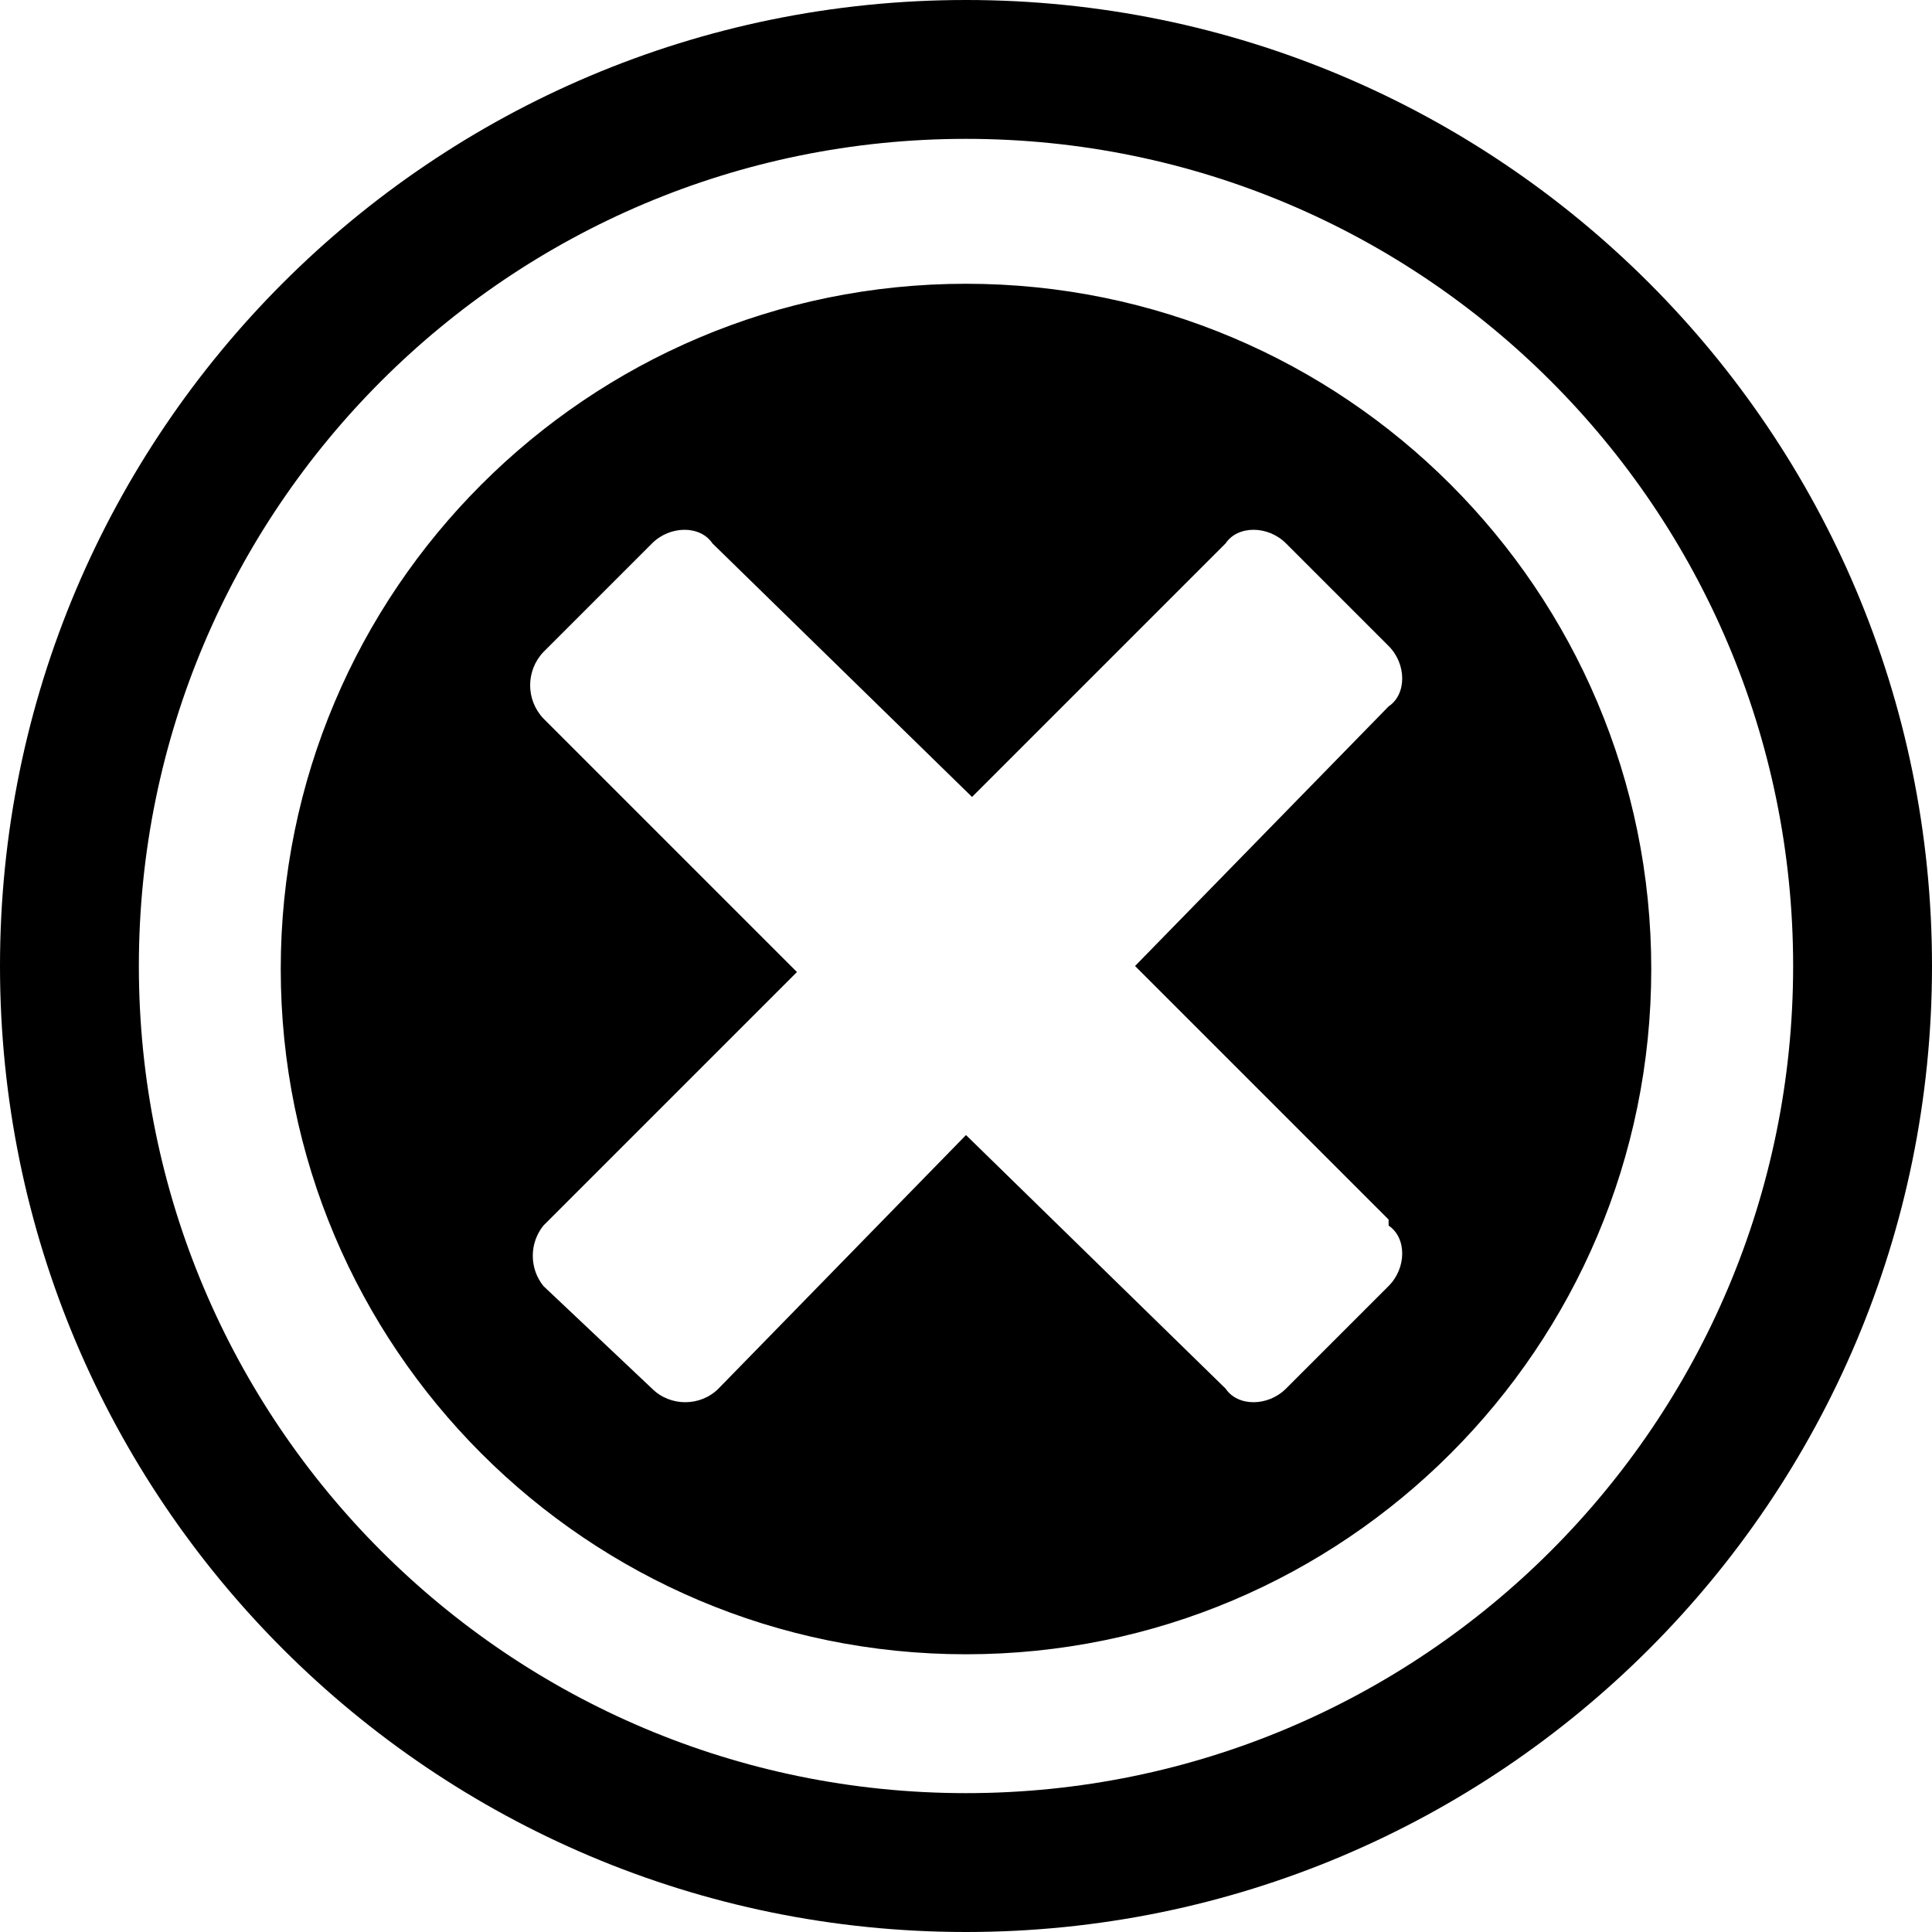
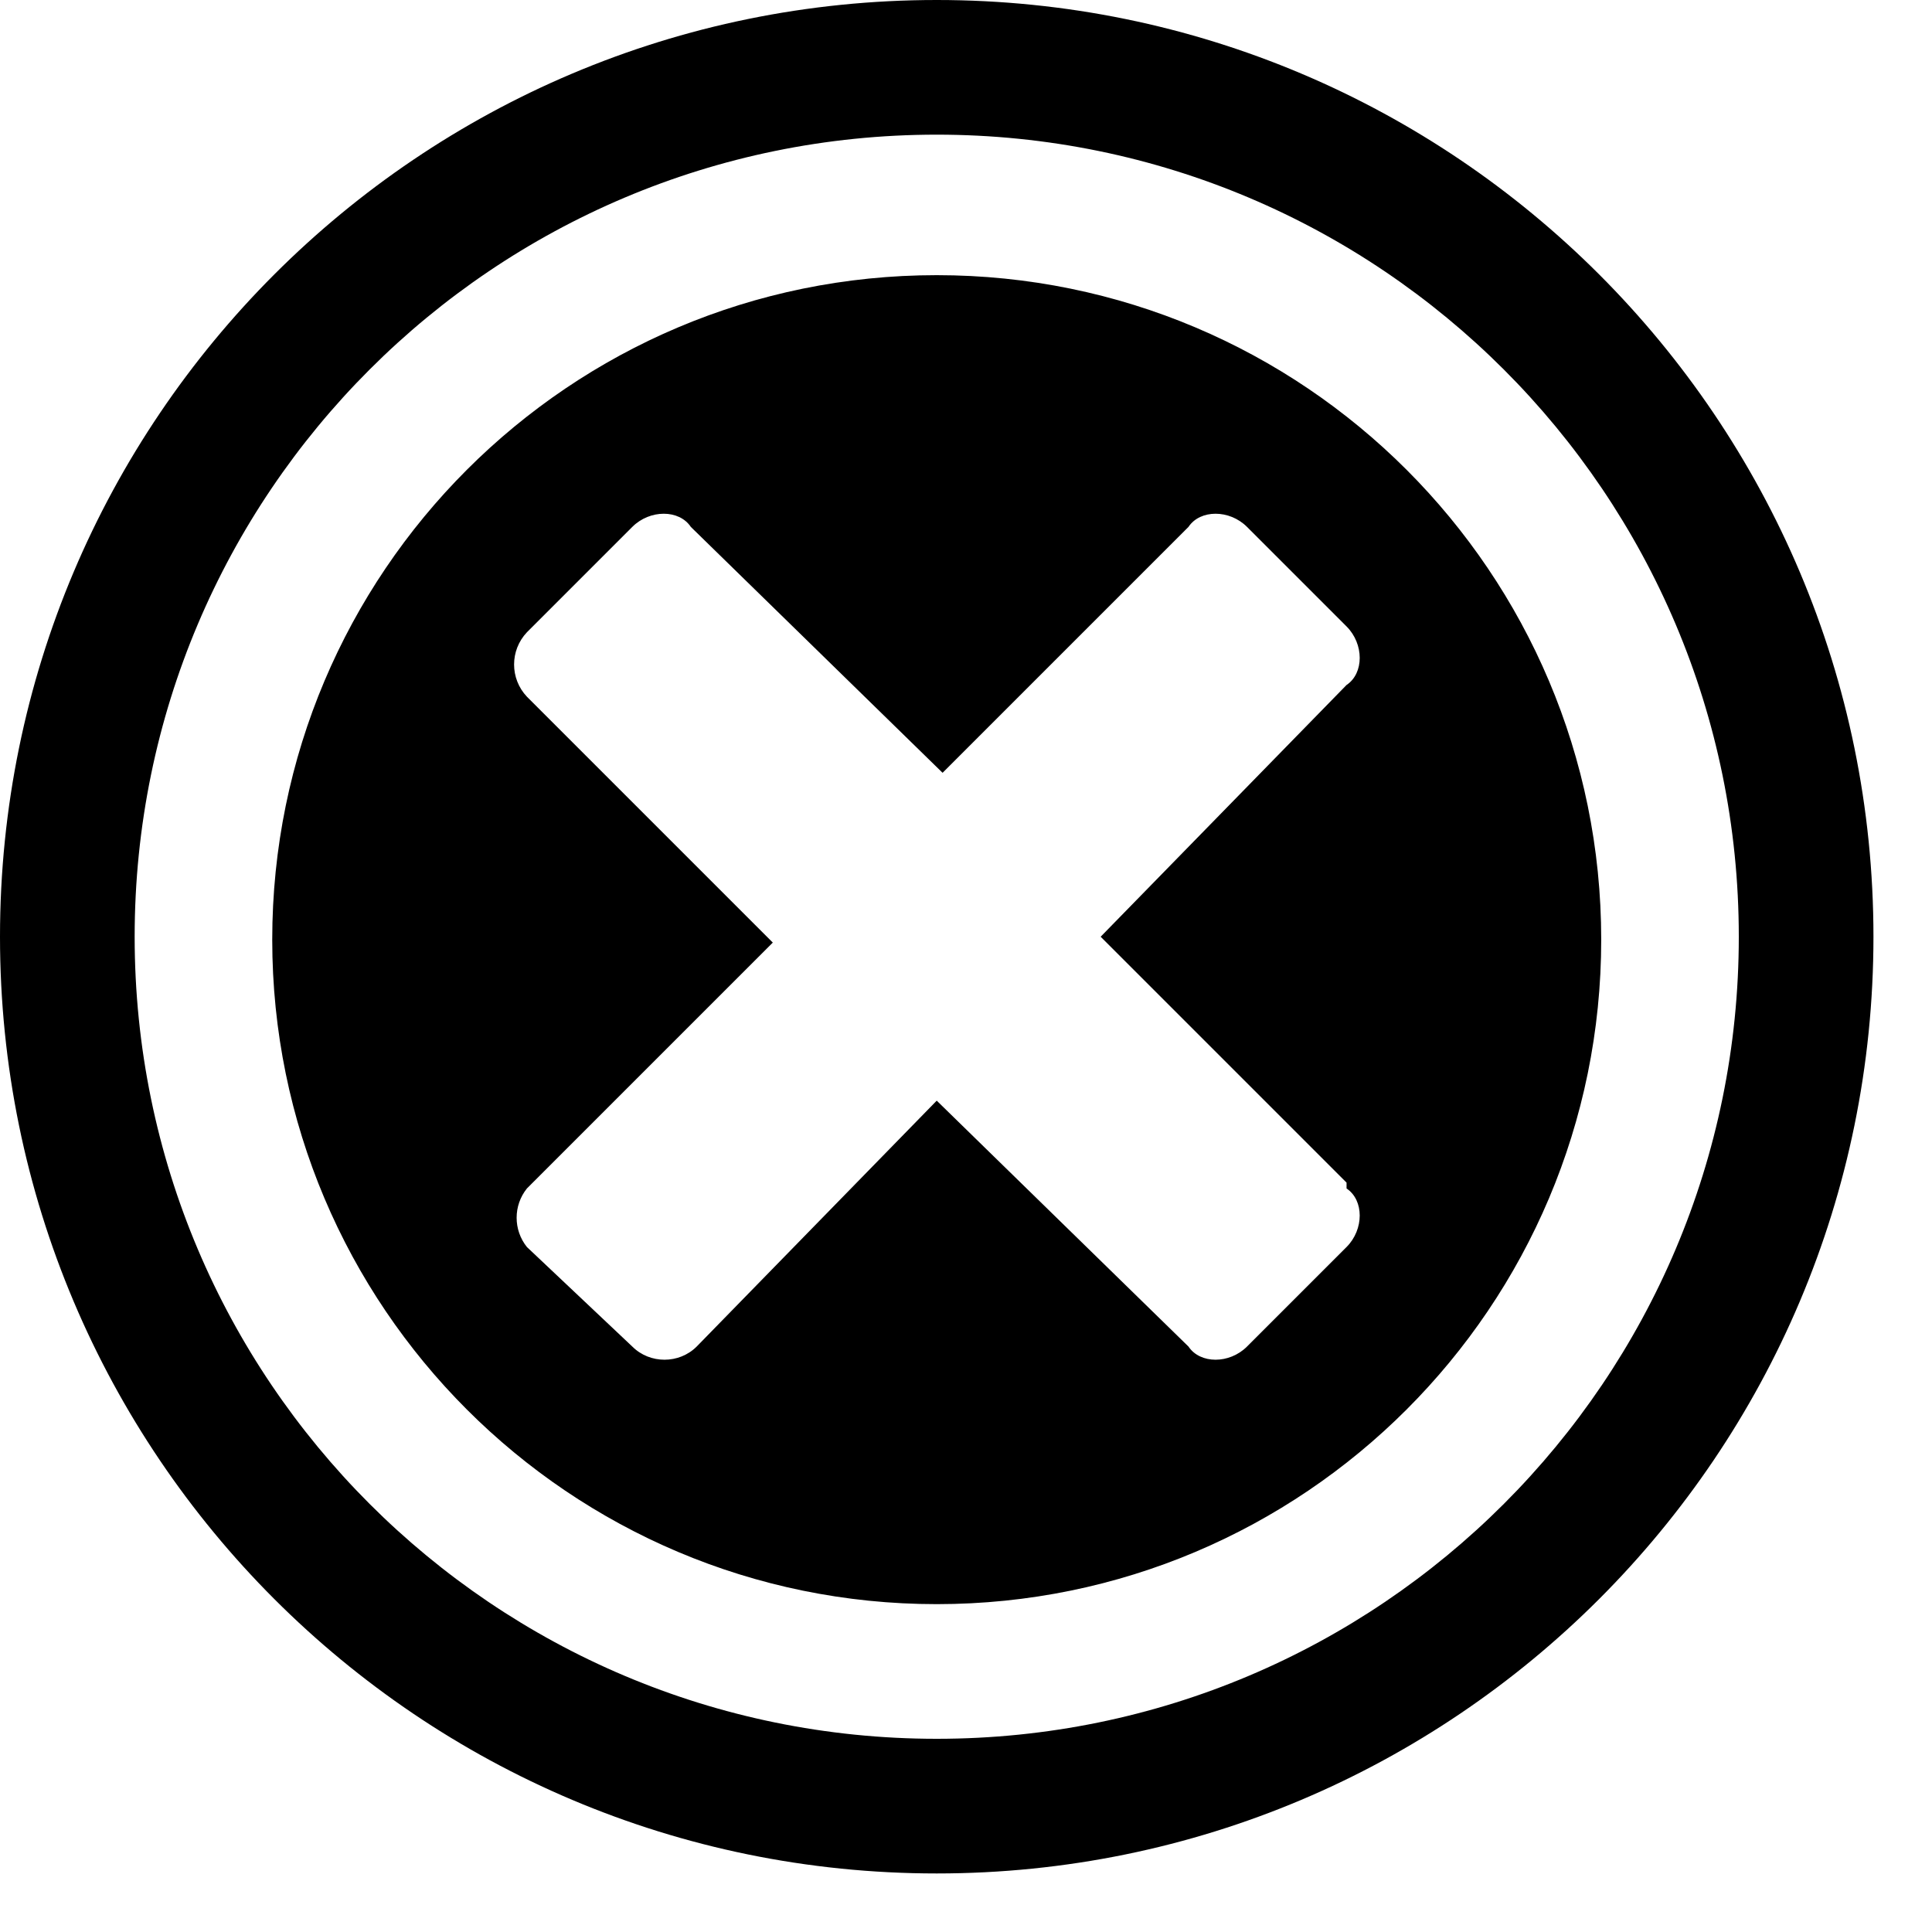
- <svg xmlns="http://www.w3.org/2000/svg" width="32" height="32">
-   <path id="pg-icon" d="M16 0a16 16 0 1 0 0 32 16 16 0 0 0 0-32zm0 29.7a13.7 13.7 0 1 1 0-27.4 13.7 13.7 0 0 1 0 27.4zm0-25a11.3 11.3 0 1 0 0 22.7 11.3 11.3 0 0 0 0-22.7zm7 15.6c.3.2.3.7 0 1L21.3 23c-.3.3-.8.3-1 0L16 18.8 11.9 23c-.3.3-.8.3-1.1 0L9 21.3a.8.8 0 0 1 0-1l4.2-4.2L9 11.9a.8.8 0 0 1 0-1.1L10.8 9c.3-.3.8-.3 1 0l4.3 4.2L20.3 9c.2-.3.7-.3 1 0l1.7 1.7c.3.3.3.8 0 1L18.8 16l4.2 4.2z" />
+ <svg xmlns="http://www.w3.org/2000/svg" width="33" height="33">
+   <path d="M16 0a16 16 0 1 0 0 32 16 16 0 0 0 0-32zm0 29.7a13.7 13.7 0 1 1 0-27.4 13.7 13.7 0 0 1 0 27.4zm0-25a11.3 11.3 0 1 0 0 22.7 11.3 11.3 0 0 0 0-22.7zm7 15.6c.3.2.3.7 0 1L21.3 23c-.3.3-.8.3-1 0L16 18.8 11.9 23c-.3.3-.8.3-1.1 0L9 21.3a.8.8 0 0 1 0-1l4.2-4.2L9 11.9a.8.8 0 0 1 0-1.1L10.8 9c.3-.3.8-.3 1 0l4.3 4.2L20.3 9c.2-.3.7-.3 1 0l1.7 1.7c.3.3.3.8 0 1L18.8 16l4.2 4.2z" />
</svg>
